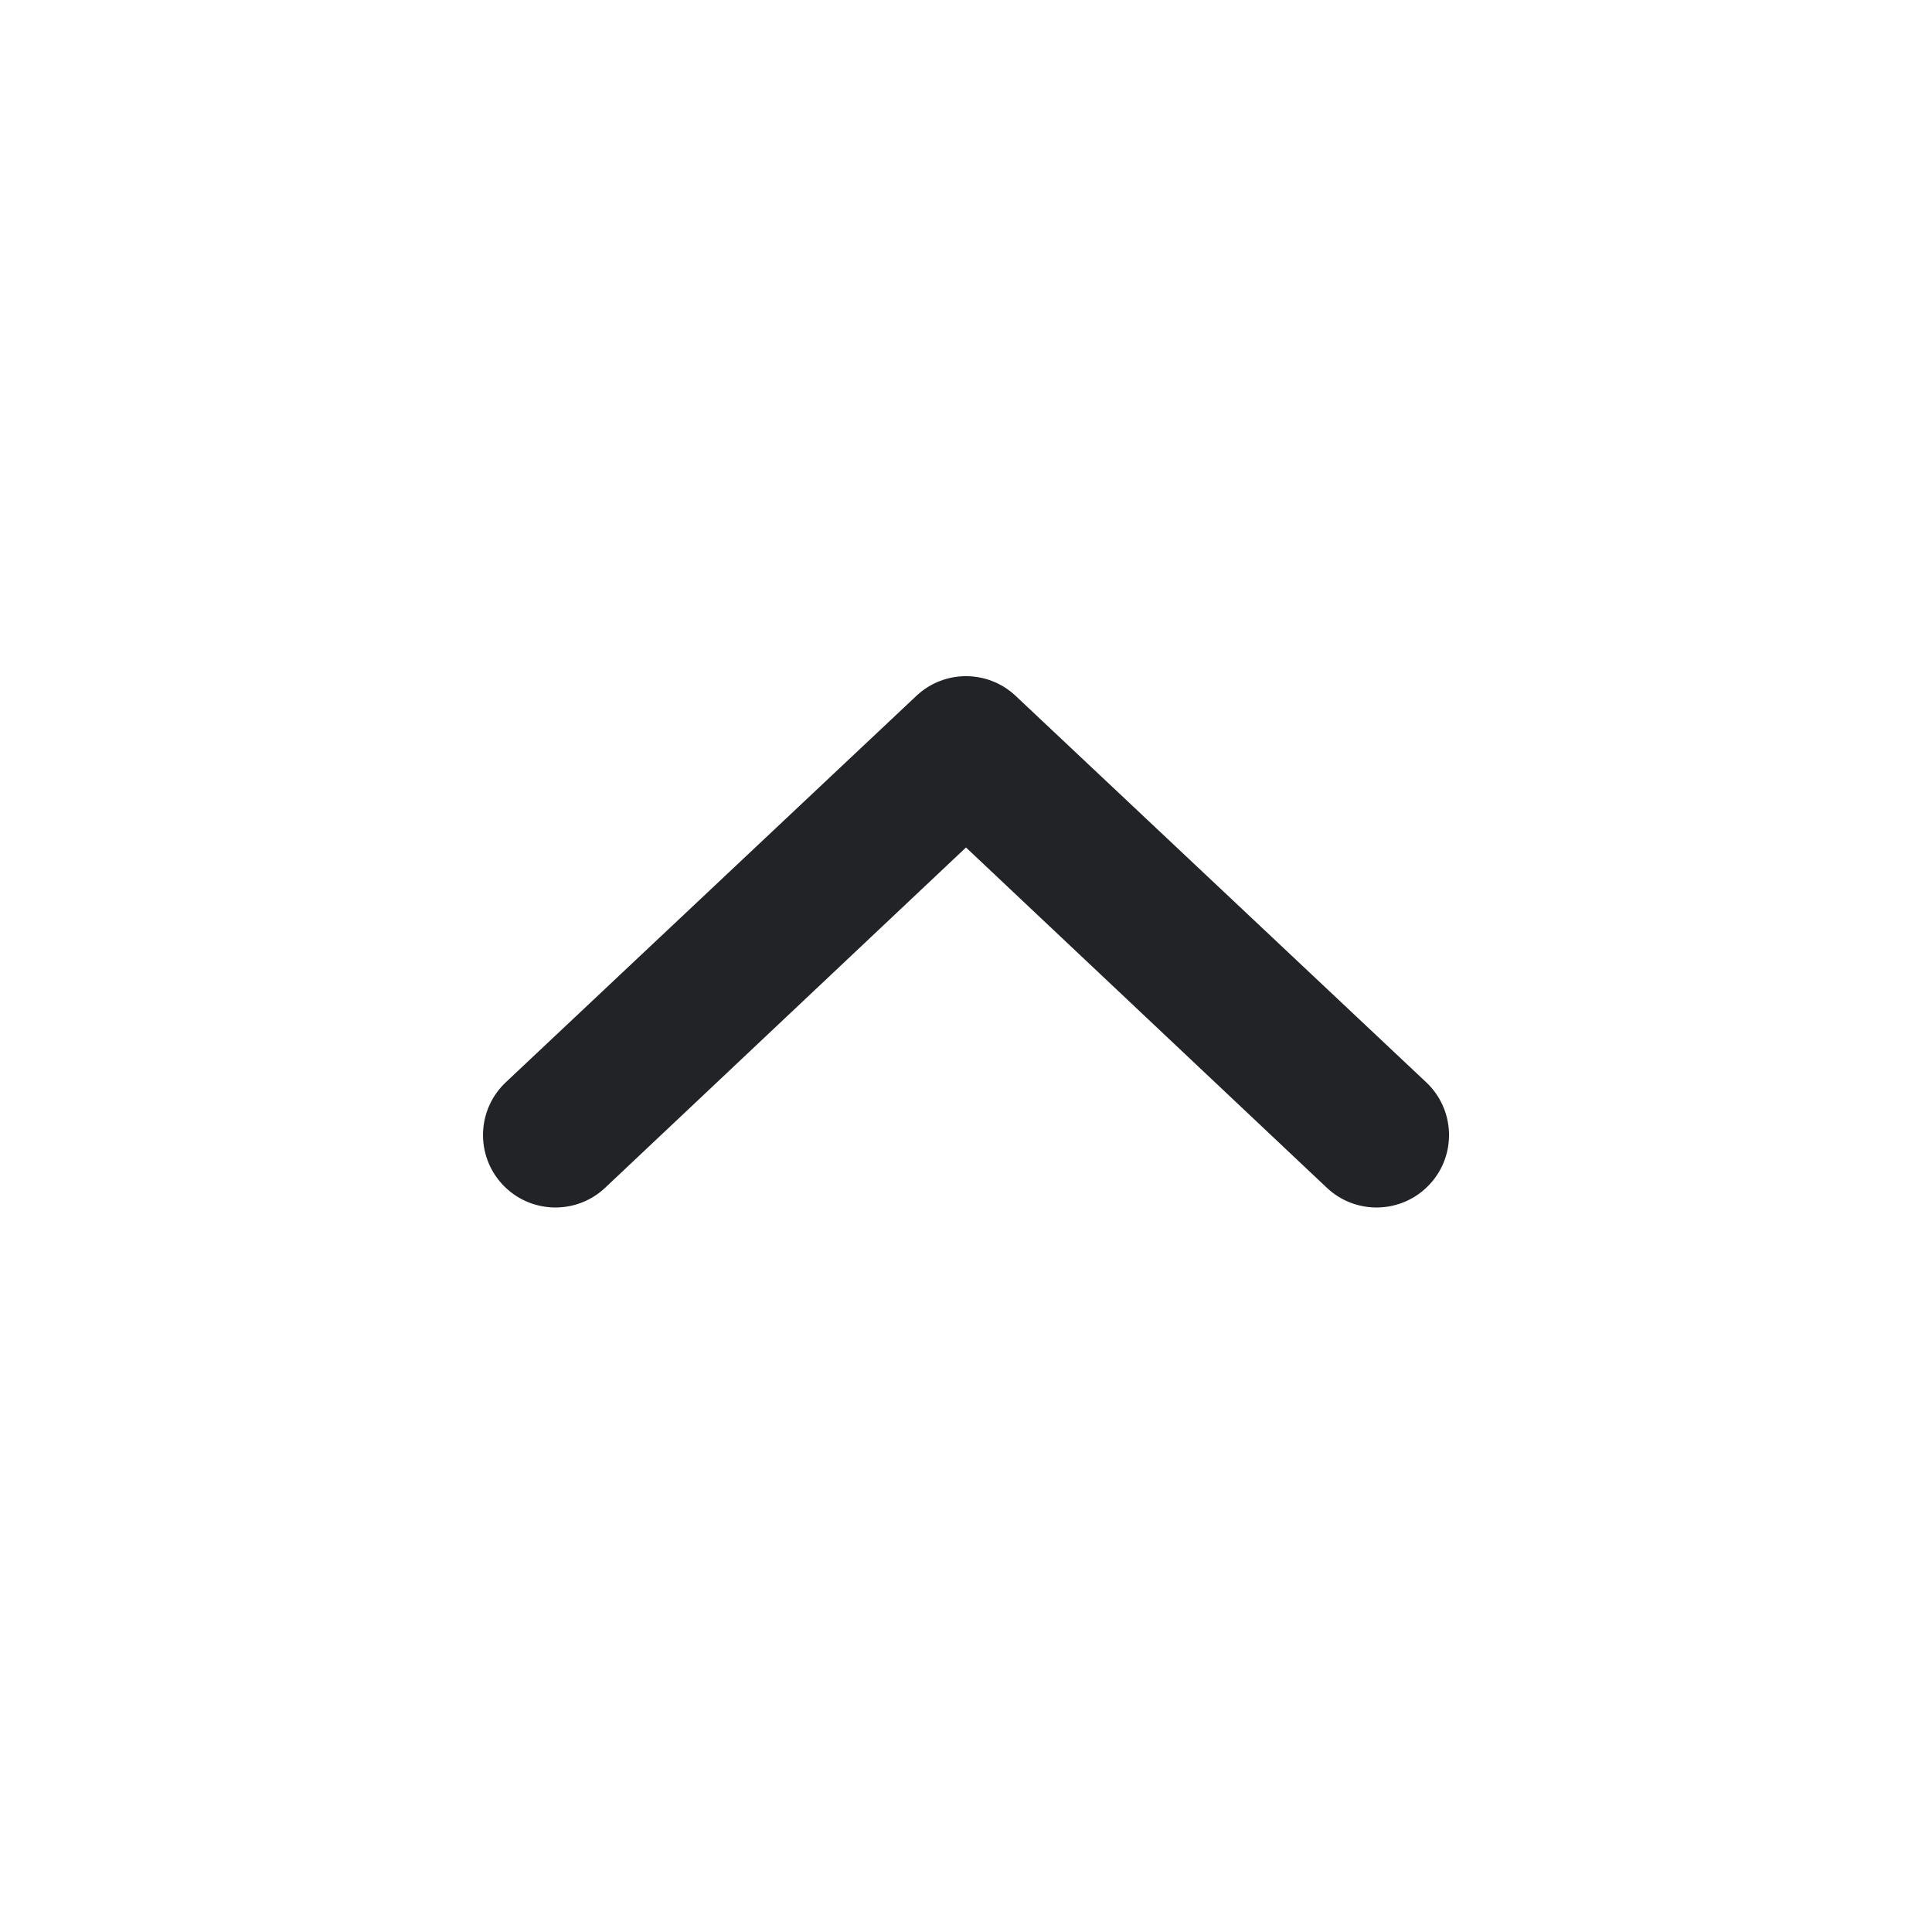
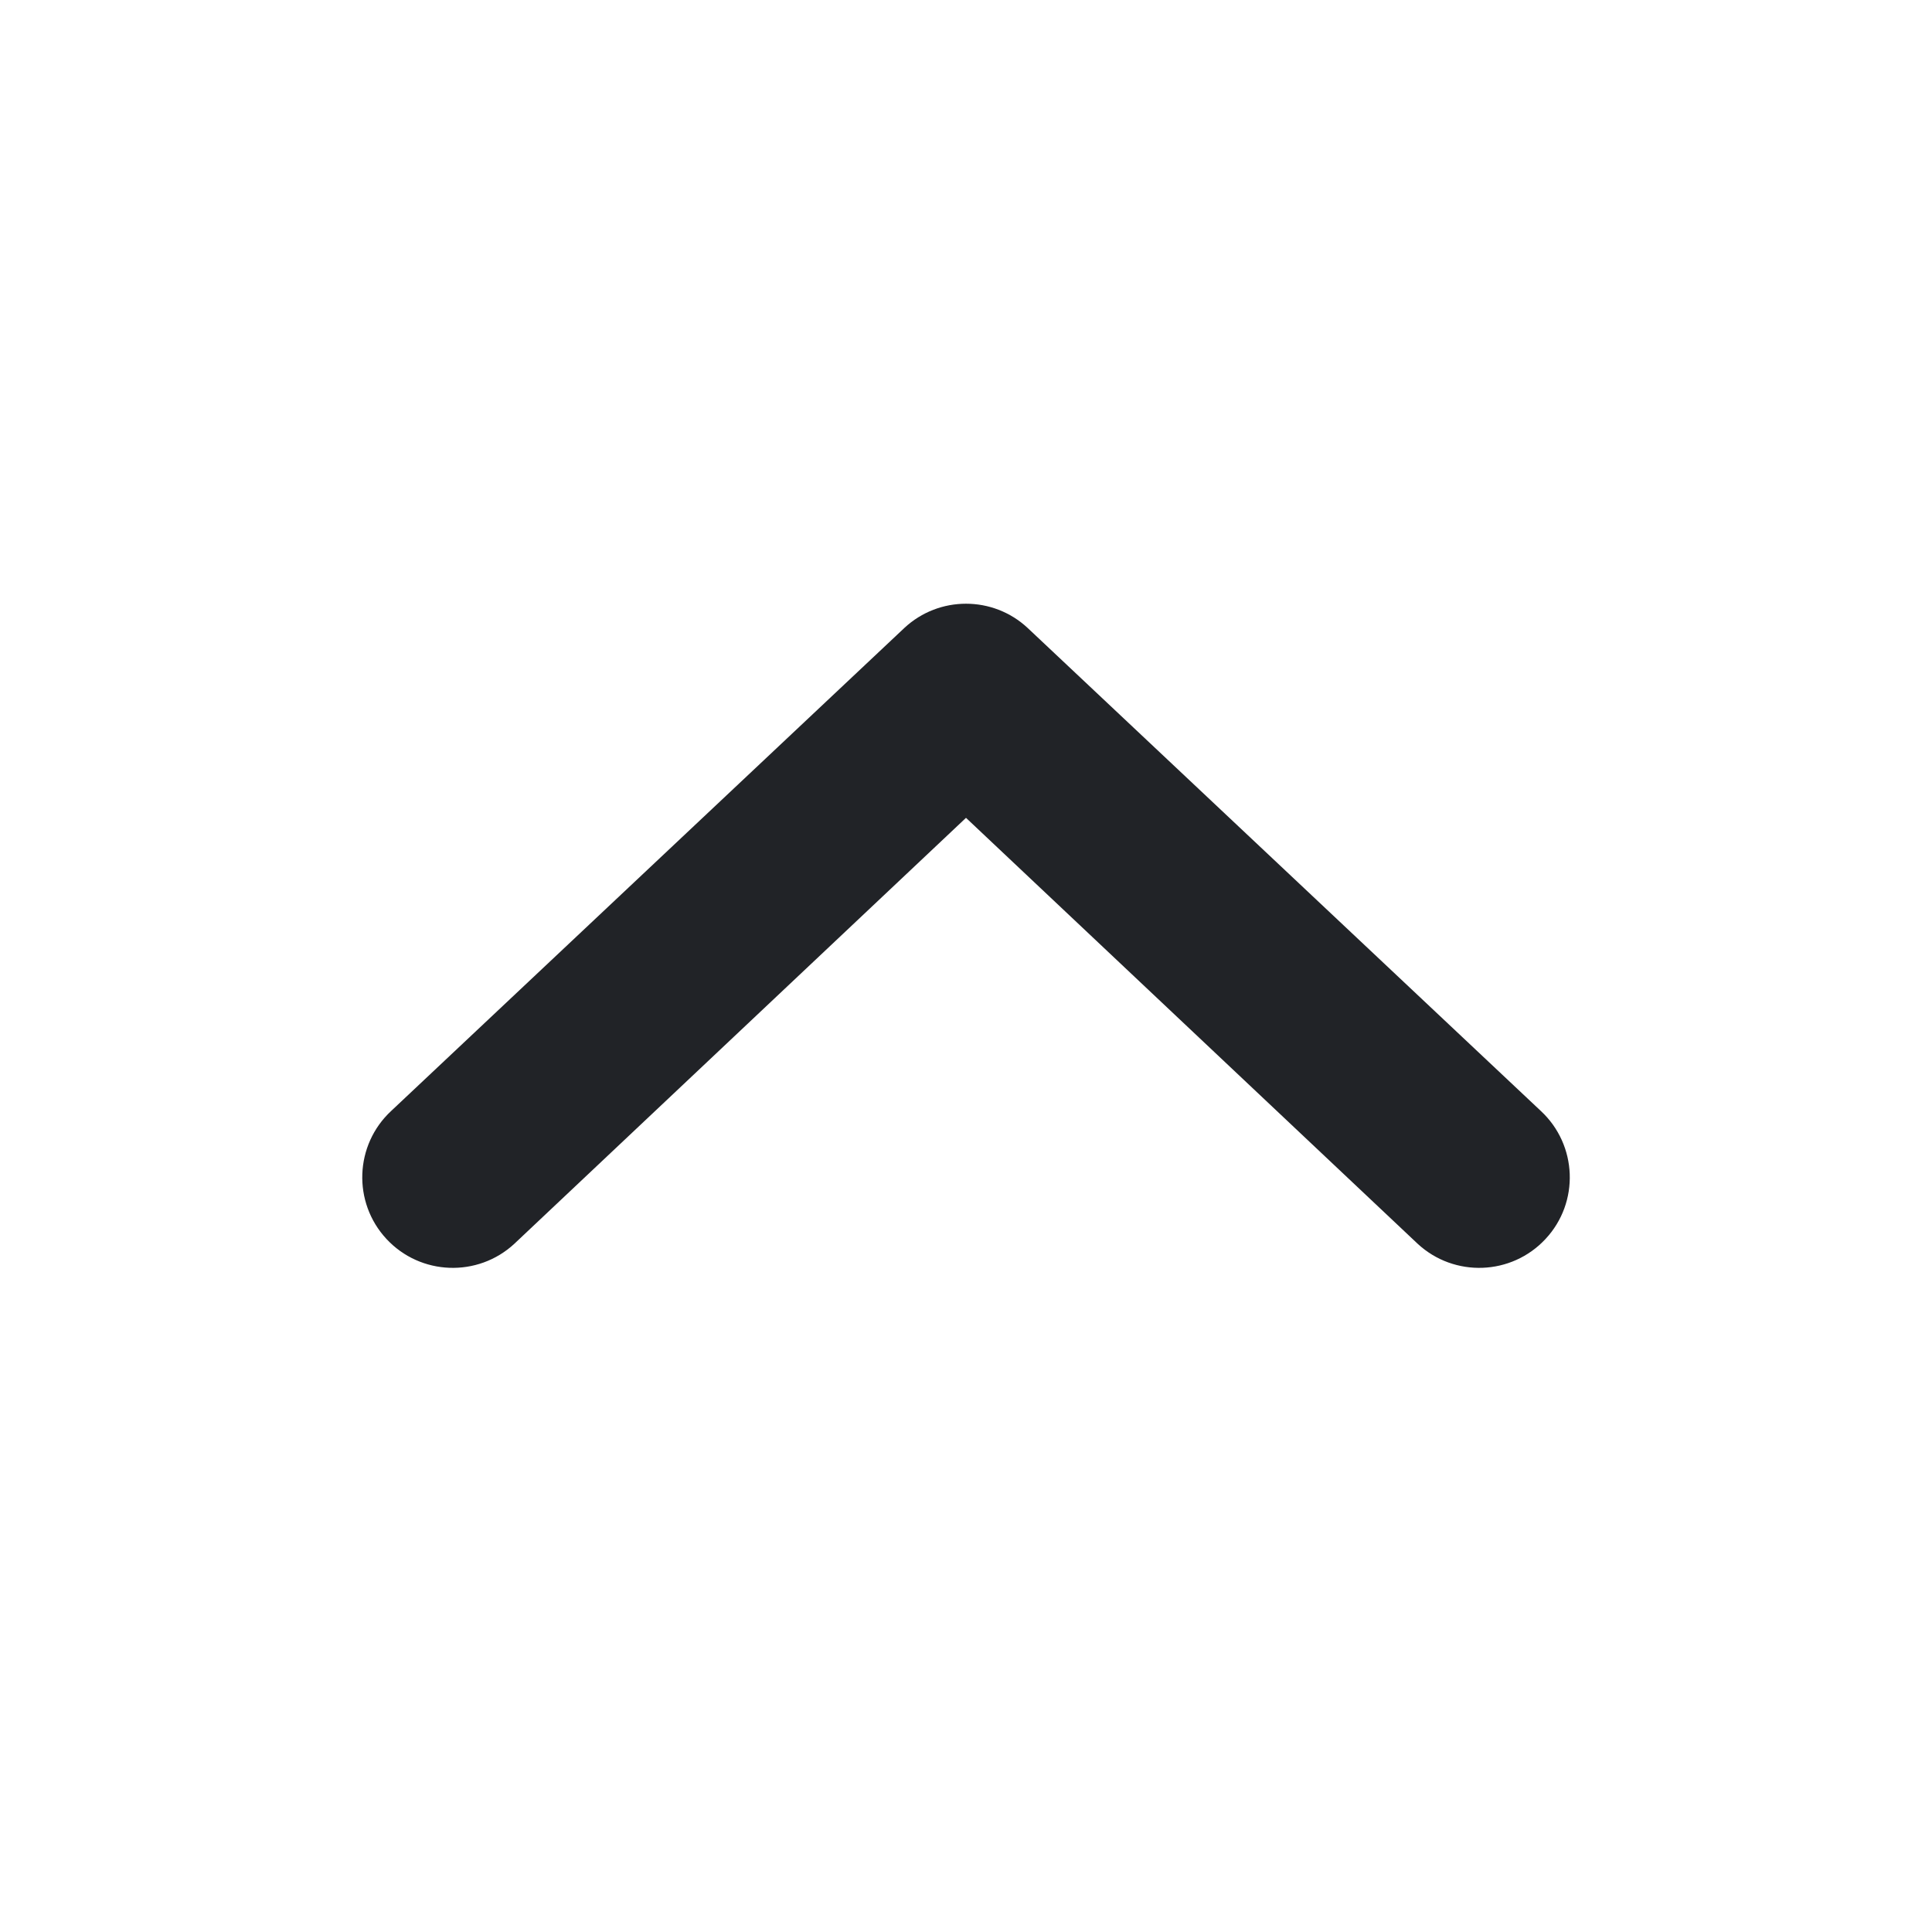
- <svg xmlns="http://www.w3.org/2000/svg" viewBox="0 0 20 20" fill="none">
-   <path d="M5.2 12.26C5.482 12.564 5.957 12.581 6.26 12.3L10 8.773L13.74 12.3C14.043 12.581 14.518 12.564 14.8 12.26C15.082 11.957 15.064 11.482 14.76 11.2L10.51 7.2C10.223 6.933 9.777 6.933 9.49 7.2L5.24 11.2C4.936 11.482 4.919 11.957 5.2 12.26Z" fill="#212327" />
+ <svg xmlns="http://www.w3.org/2000/svg" viewBox="0 0 16 16" fill="none">
+   <path d="M3.2 10.26C3.482 10.564 3.957 10.581 4.26 10.3L8 6.773L11.74 10.3C12.043 10.581 12.518 10.564 12.8 10.26C13.082 9.957 13.064 9.482 12.76 9.2L8.51 5.2C8.223 4.933 7.777 4.933 7.49 5.2L3.24 9.2C2.936 9.482 2.919 9.957 3.2 10.26Z" fill="#212327" />
</svg>
